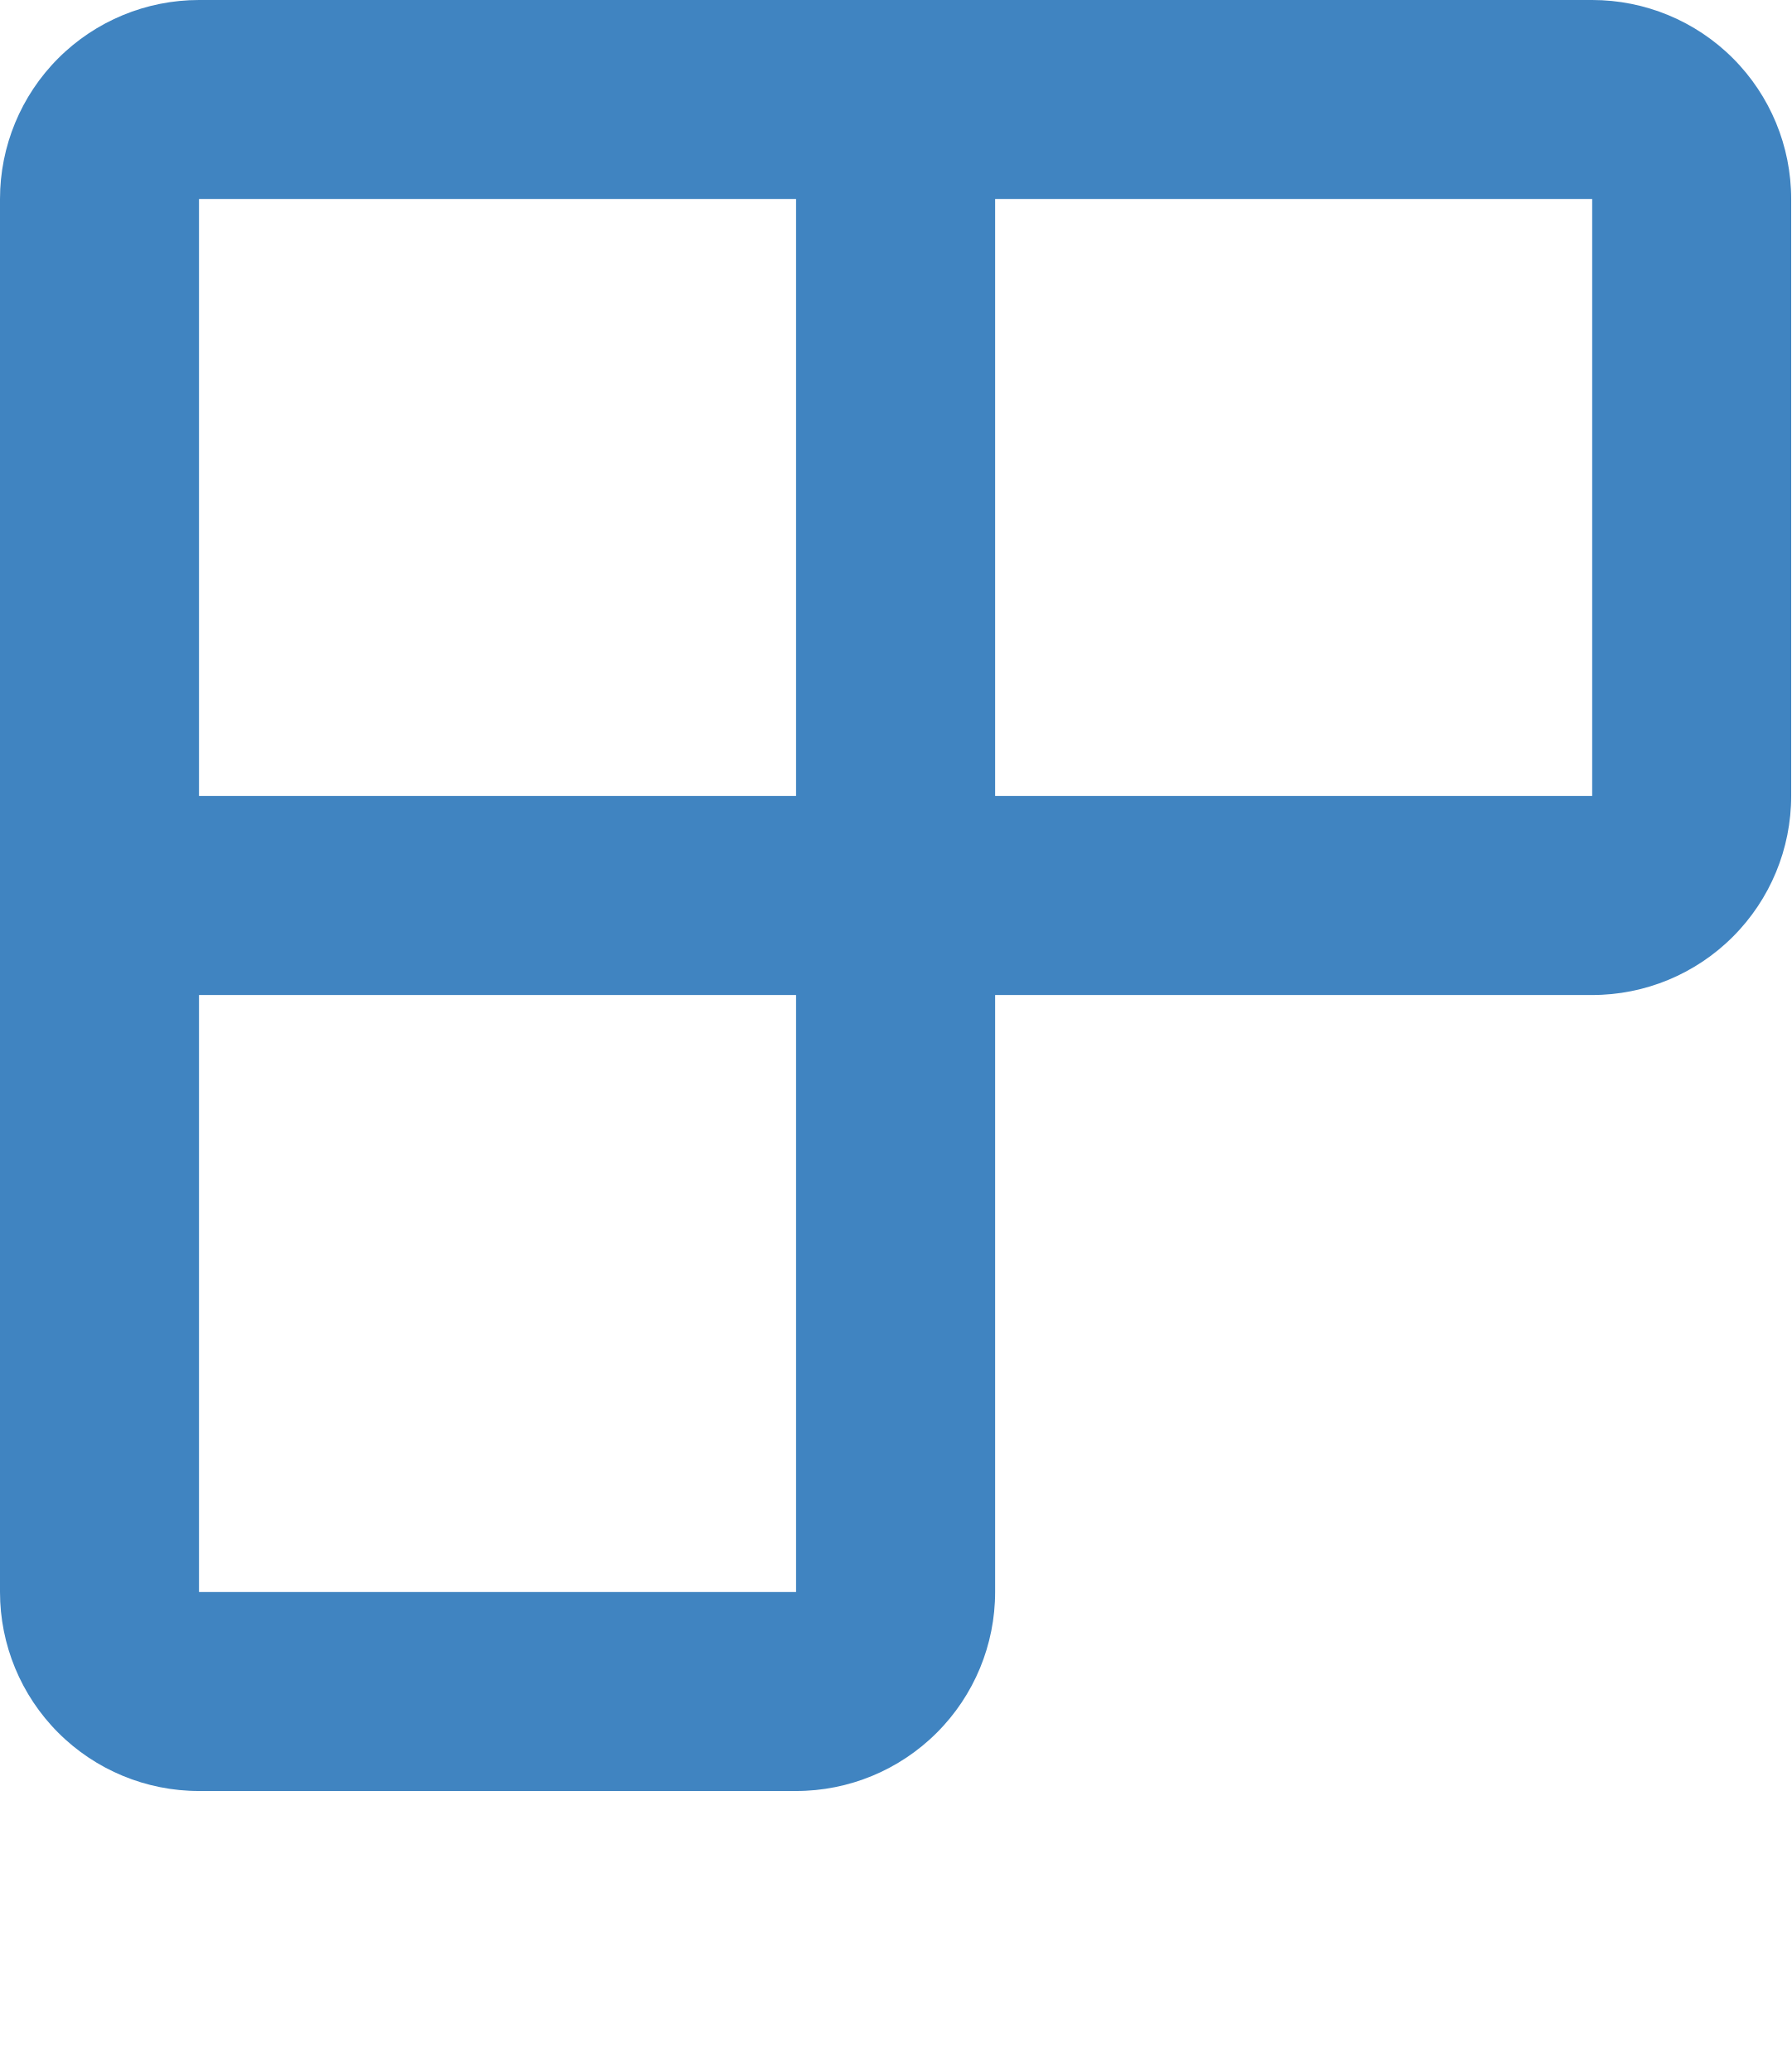
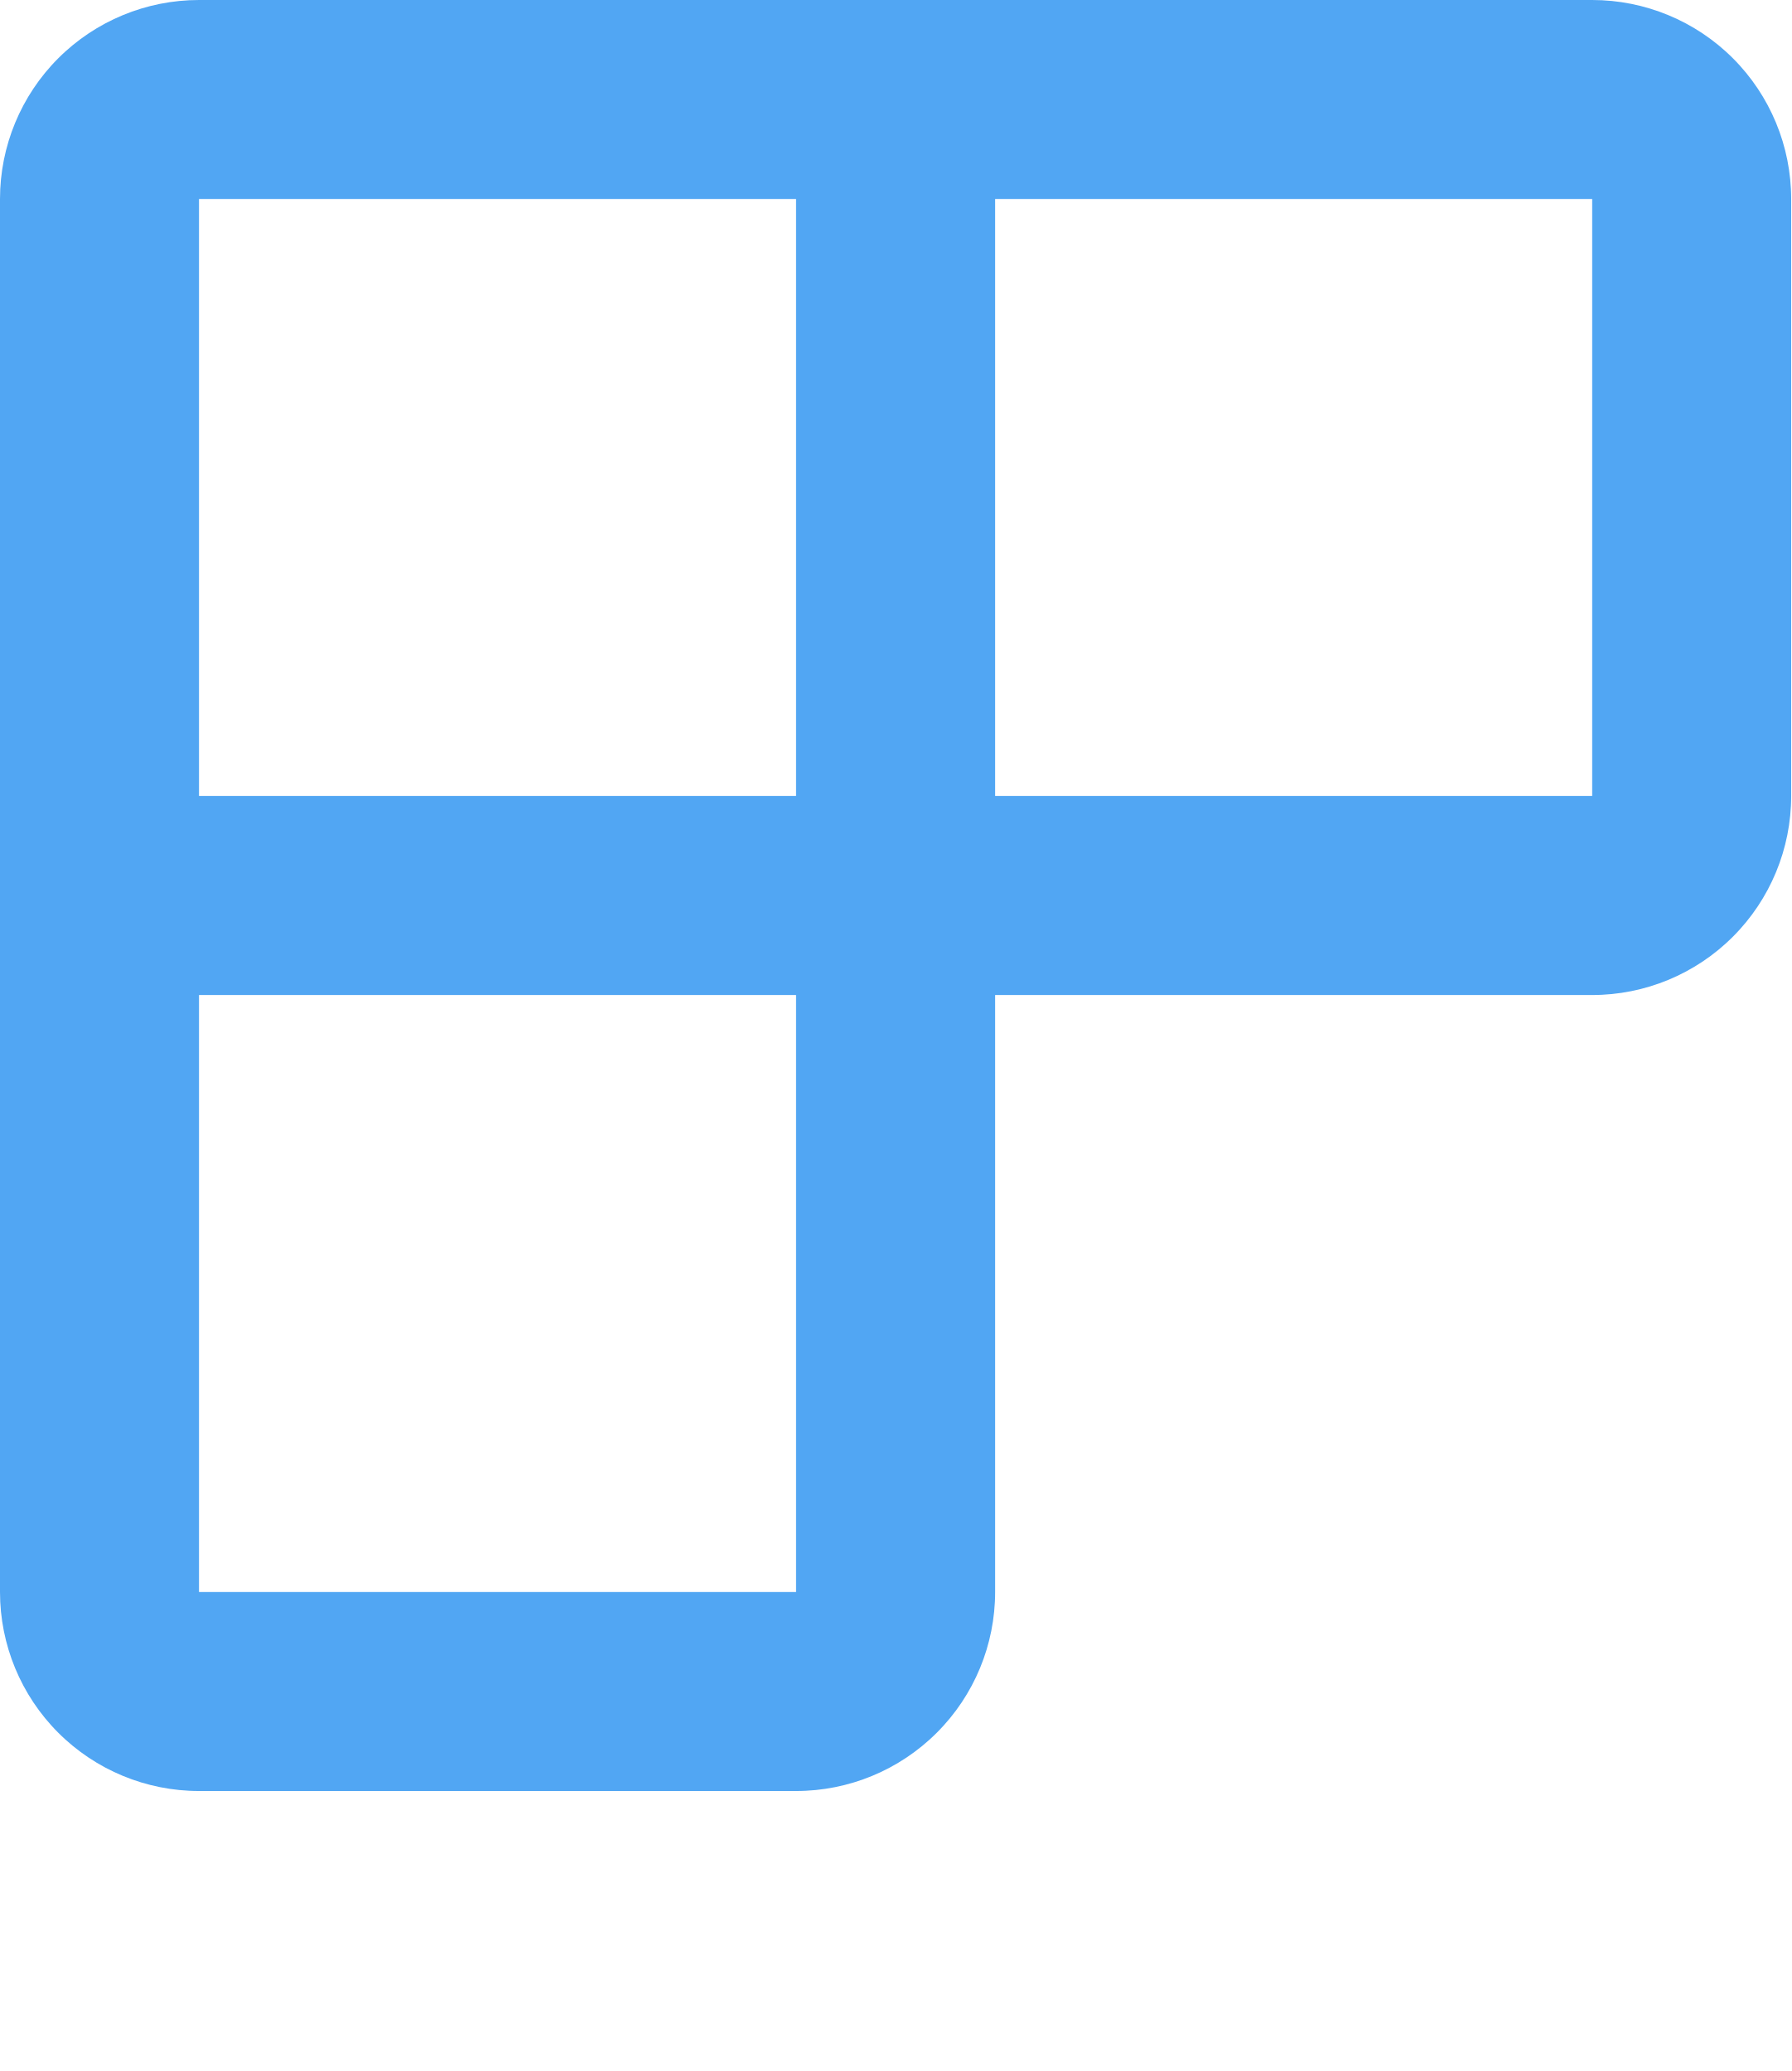
<svg xmlns="http://www.w3.org/2000/svg" preserveAspectRatio="none" overflow="visible" style="display: block;" width="30" height="34.69" viewBox="0 0 30 34.69" fill="none">
  <g id="Group">
    <g id="Vector">
</g>
-     <path id="Vector_2" fill-rule="evenodd" clip-rule="evenodd" d="M3.333 0C2.449 0 1.601 0.351 0.976 0.976C0.351 1.601 0 2.449 0 3.333V26.667C0 27.551 0.351 28.399 0.976 29.024C1.601 29.649 2.449 30 3.333 30H13.333C14.217 30 15.065 29.649 15.69 29.024C16.316 28.399 16.667 27.551 16.667 26.667V16.667H26.667C27.551 16.667 28.399 16.316 29.024 15.69C29.649 15.065 30 14.217 30 13.333V3.333C30 2.449 29.649 1.601 29.024 0.976C28.399 0.351 27.551 0 26.667 0H3.333ZM16.667 13.333H26.667V3.333H16.667V13.333ZM3.333 16.667V26.667H13.333V16.667H3.333ZM3.333 13.333H13.333V3.333H3.333V13.333Z" fill="#4084C1" />
+     <path id="Vector_2" fill-rule="evenodd" clip-rule="evenodd" d="M3.333 0C2.449 0 1.601 0.351 0.976 0.976C0.351 1.601 0 2.449 0 3.333V26.667C0 27.551 0.351 28.399 0.976 29.024C1.601 29.649 2.449 30 3.333 30H13.333C14.217 30 15.065 29.649 15.69 29.024C16.316 28.399 16.667 27.551 16.667 26.667V16.667H26.667C27.551 16.667 28.399 16.316 29.024 15.69C29.649 15.065 30 14.217 30 13.333V3.333C30 2.449 29.649 1.601 29.024 0.976C28.399 0.351 27.551 0 26.667 0H3.333ZM16.667 13.333H26.667V3.333H16.667V13.333ZM3.333 16.667V26.667H13.333V16.667H3.333ZM3.333 13.333H13.333V3.333H3.333V13.333Z" fill="#51A6F3" />
  </g>
</svg>
